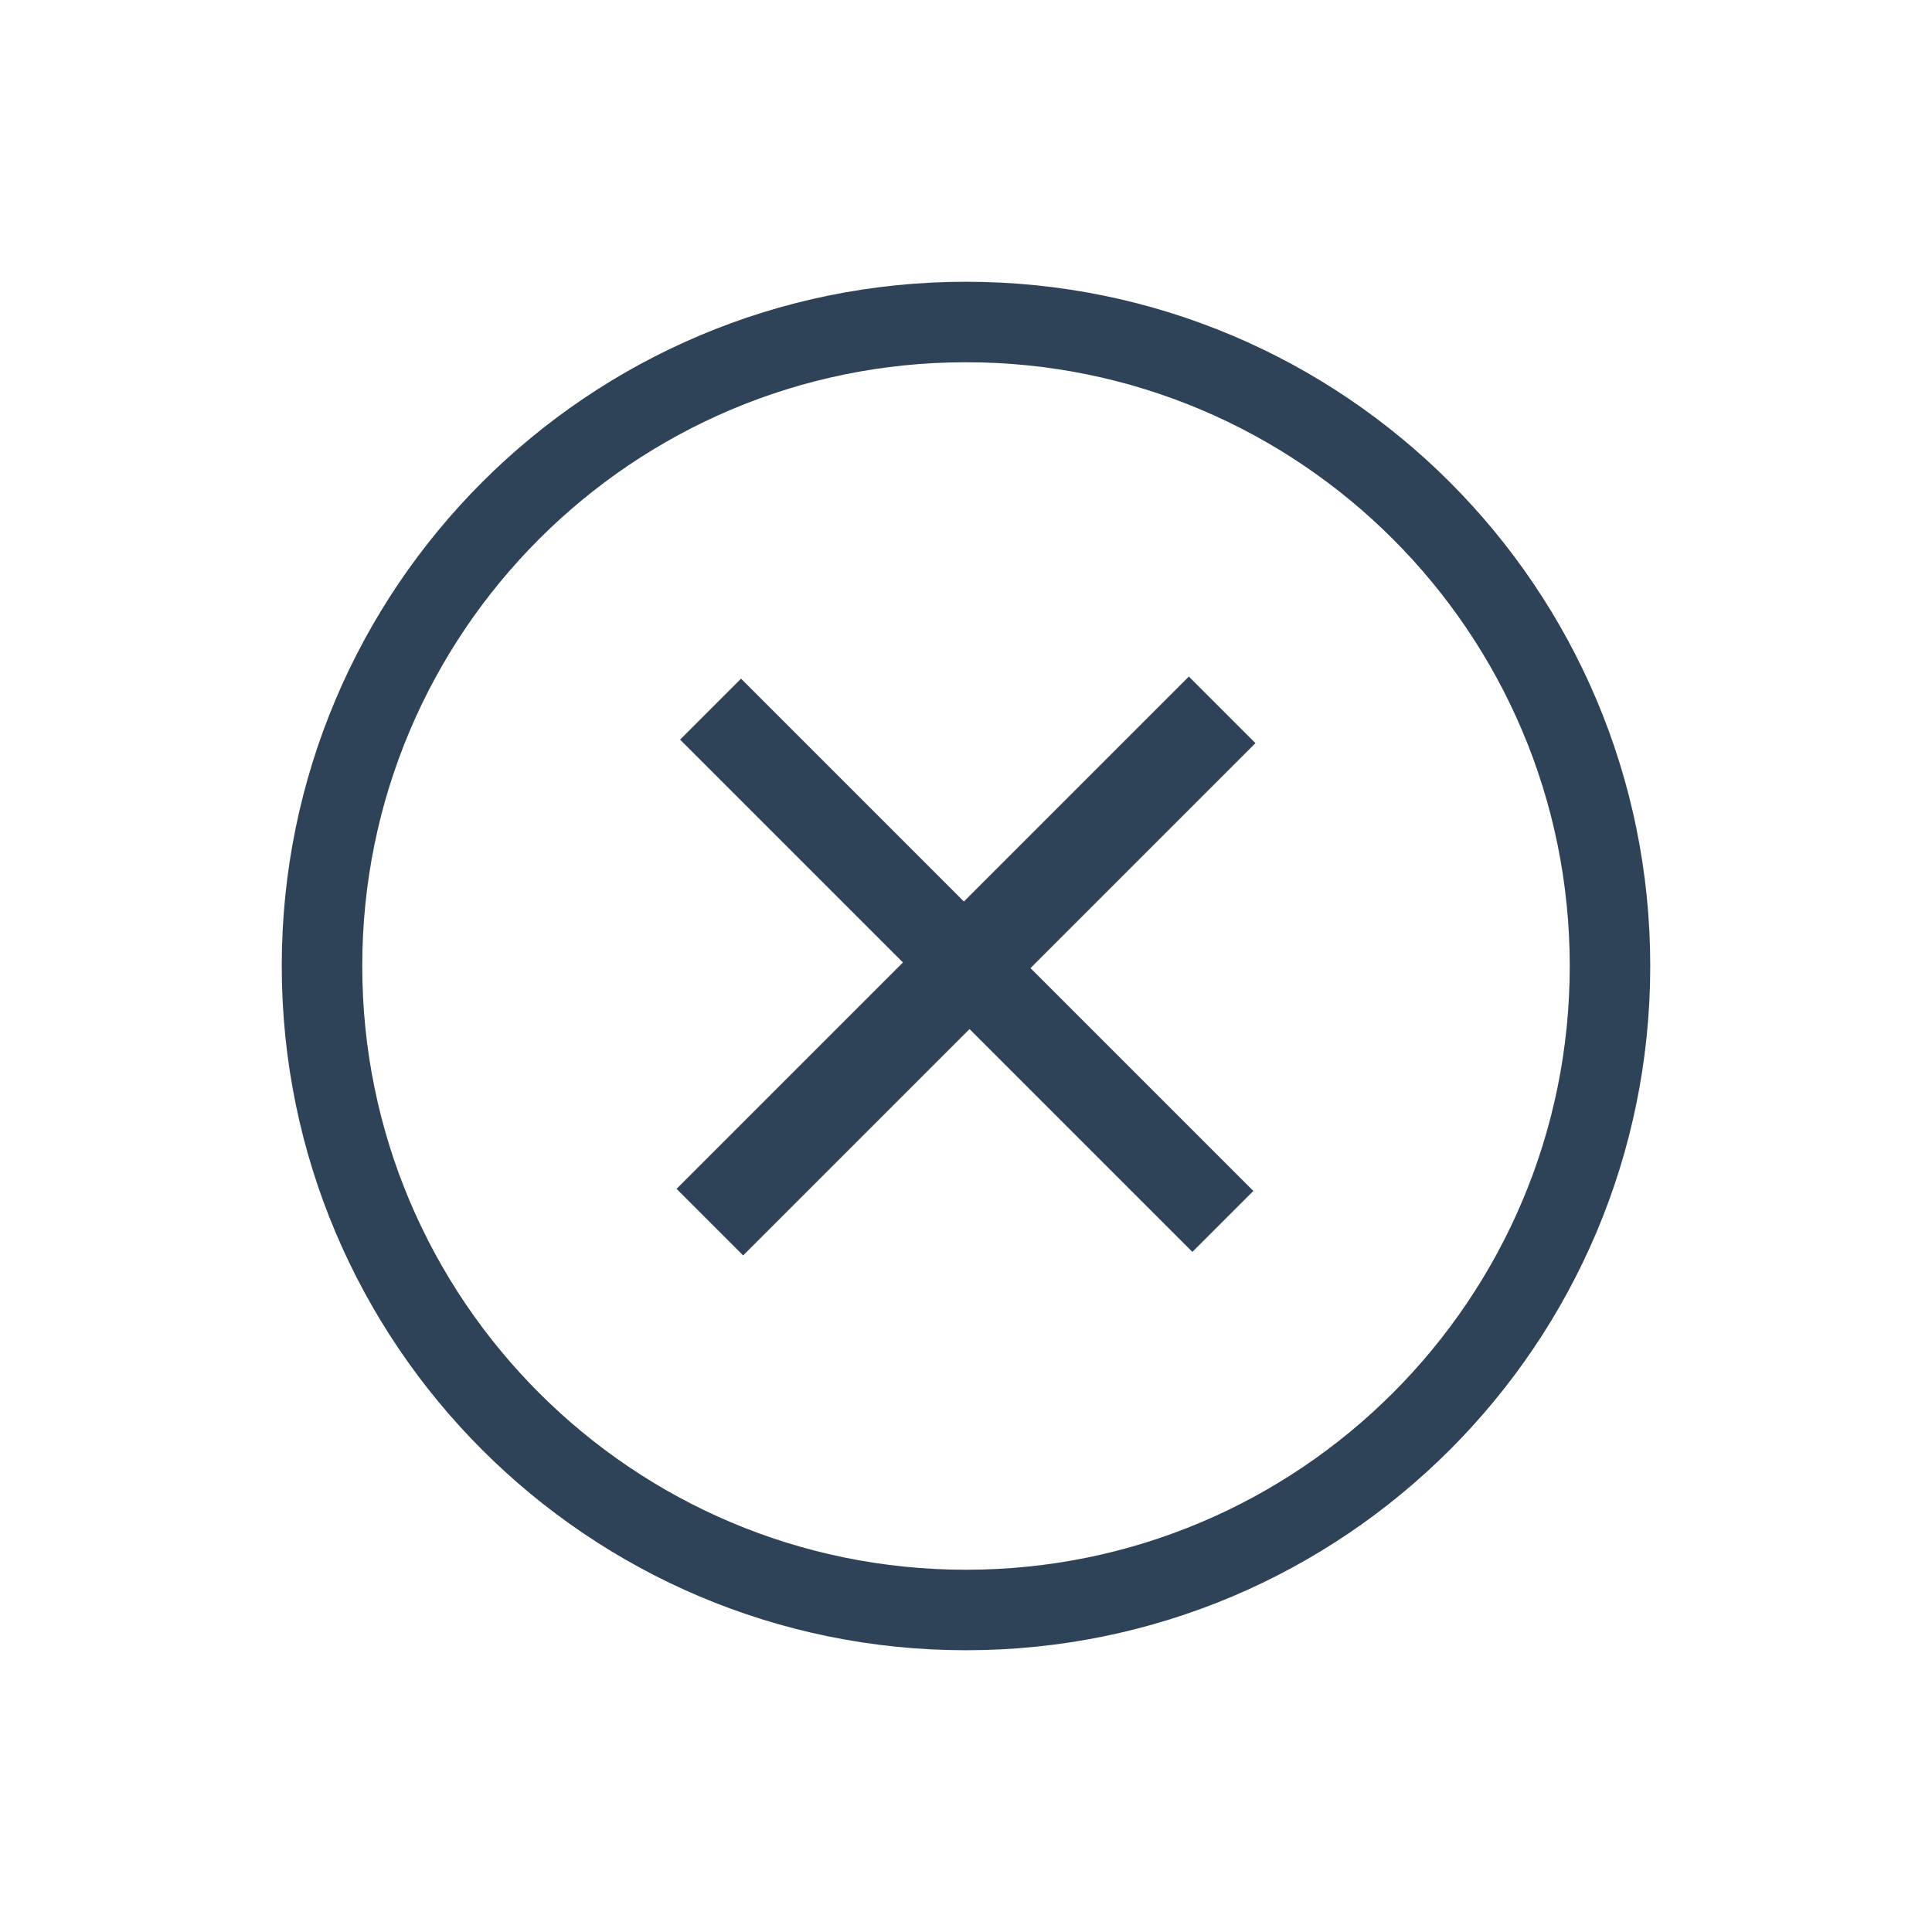
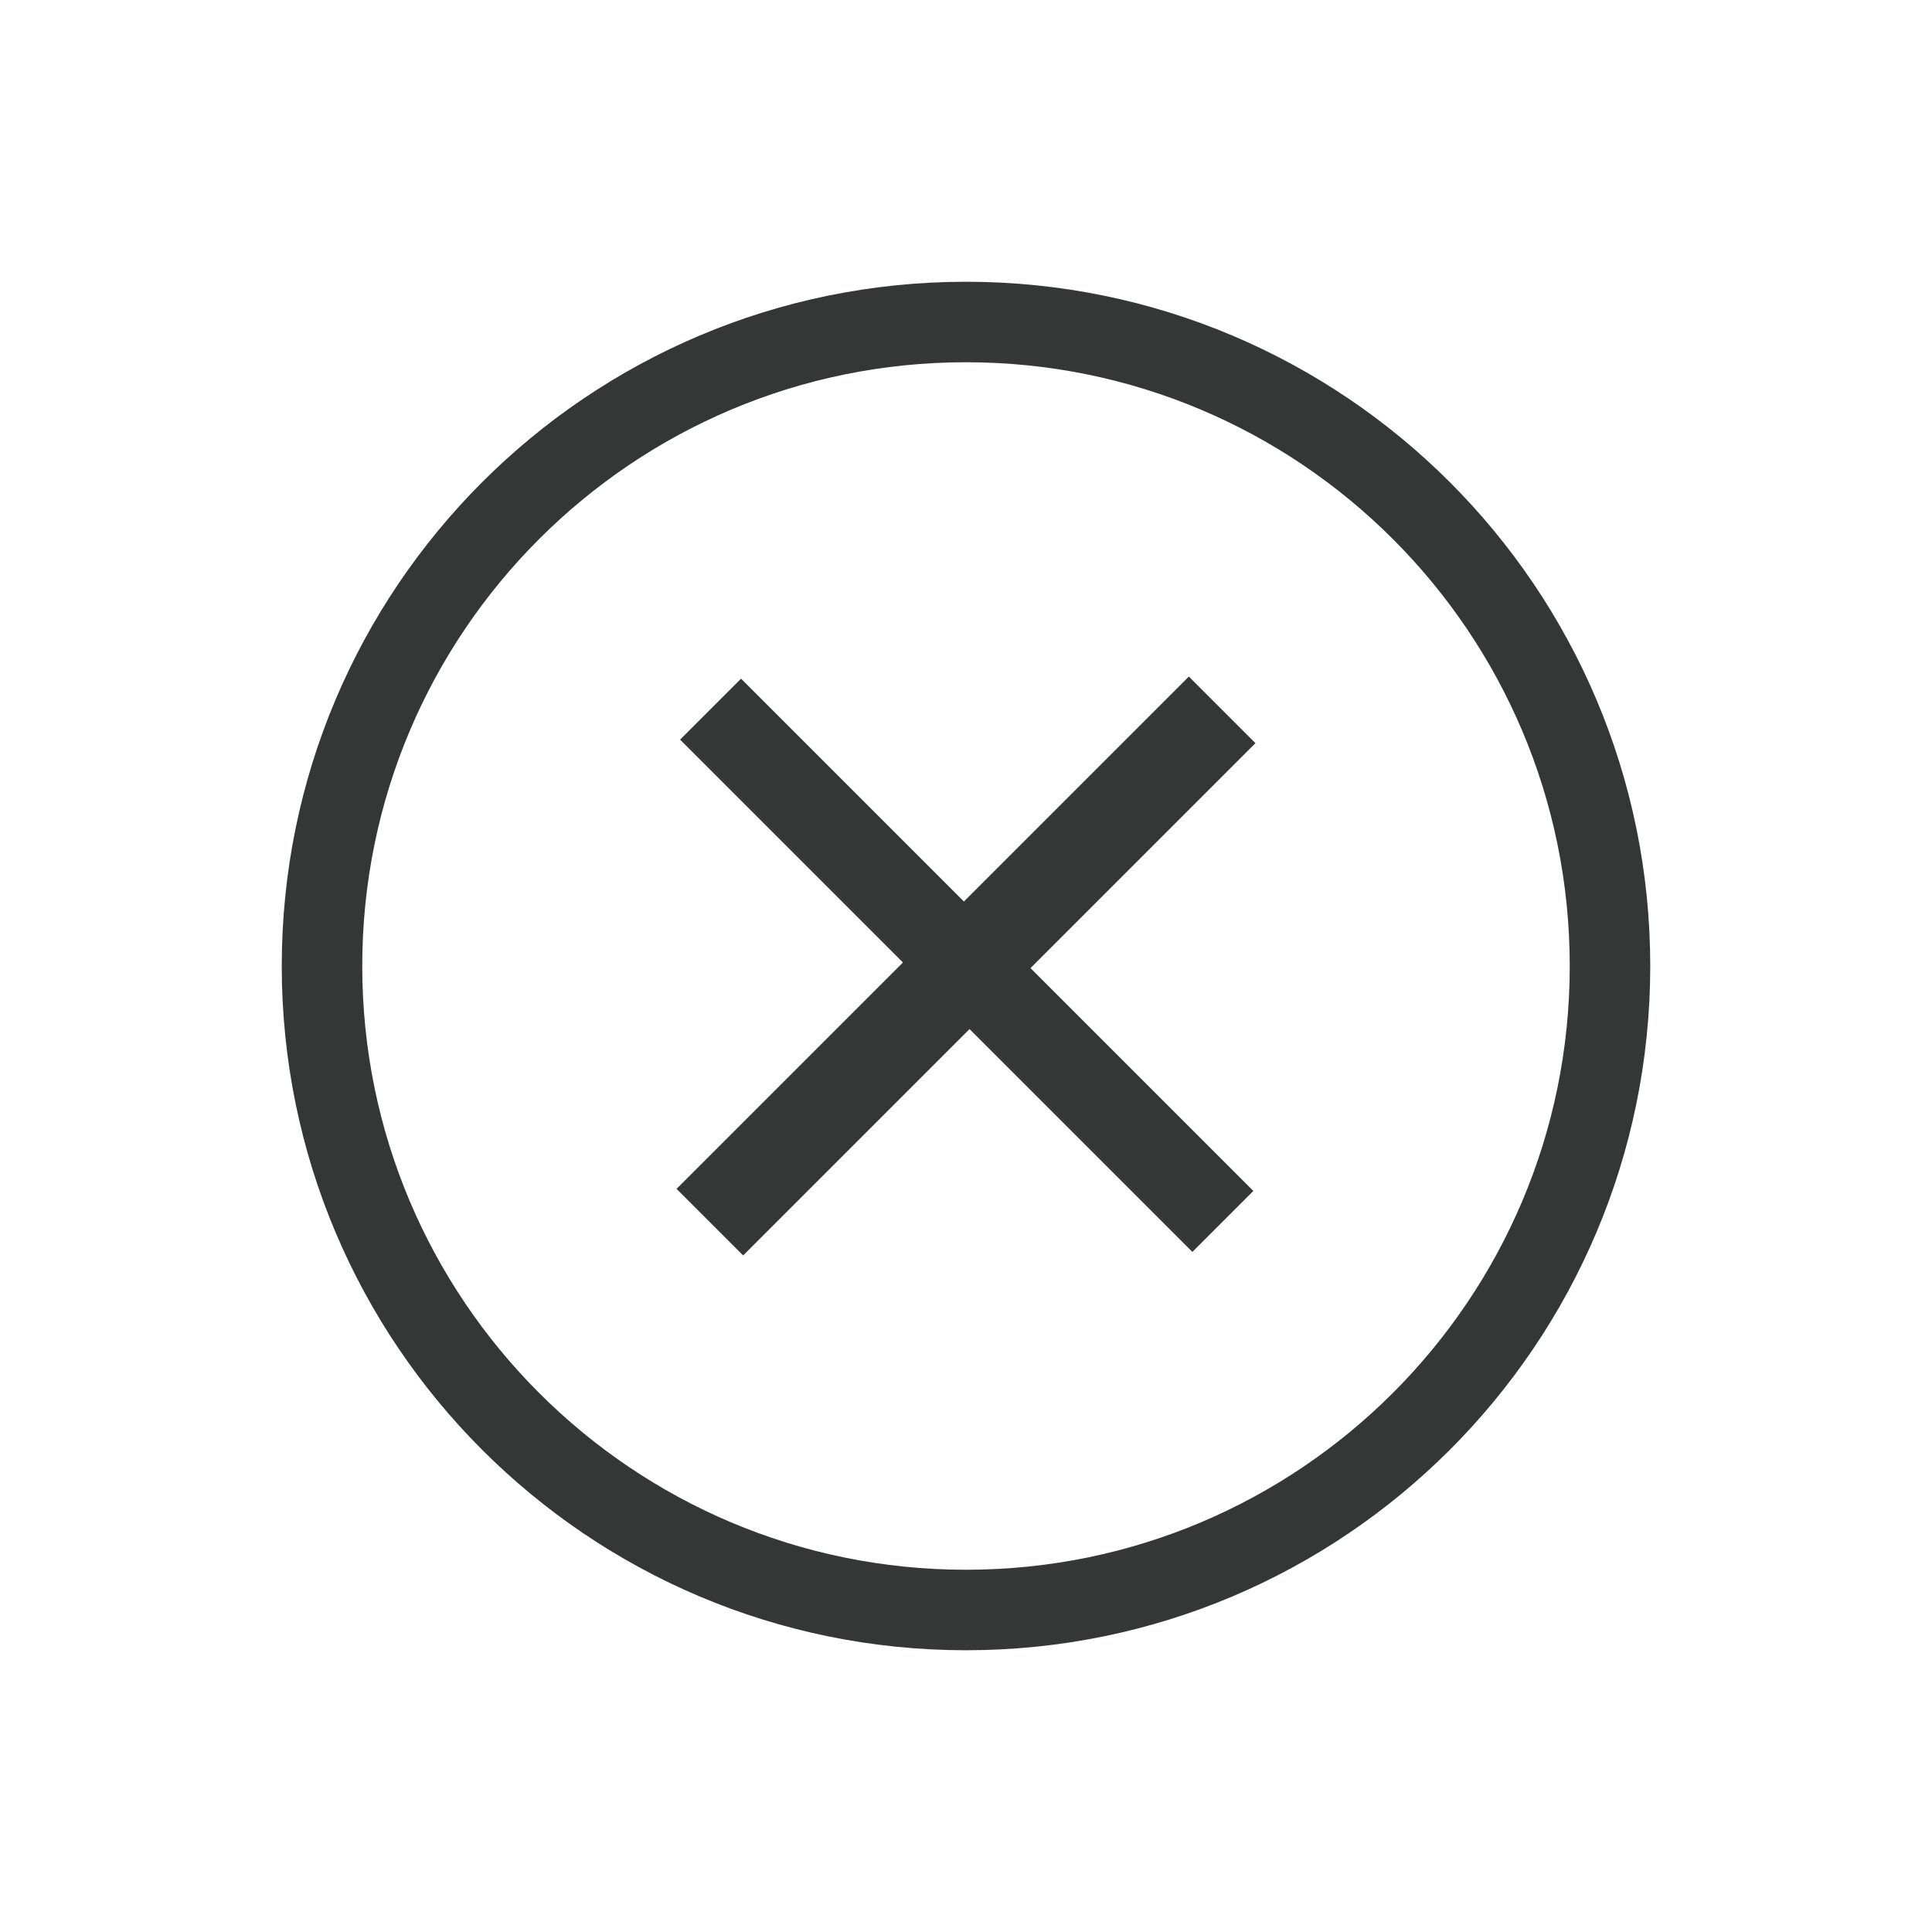
<svg xmlns="http://www.w3.org/2000/svg" width="24px" height="24px" viewBox="0 0 24 24" version="1.1">
  <defs />
  <g id="Symbols" stroke="none" stroke-width="1" fill="none" fill-rule="evenodd">
-     <g id="hig-web-light/basic/icon/close-small">
-       <circle id="Oval-3" stroke="#2E4258" cx="12" cy="12" r="8" />
-       <polygon id="+" fill="#2E4258" transform="translate(12, 12) rotate(45) translate(-12, -12) " points="16.5 11.452 12.585 11.452 12.585 7.5 11.415 7.5 11.415 11.452 7.5 11.452 7.5 12.523 11.415 12.523 11.415 16.5 12.585 16.5 12.585 12.523 16.5 12.523" />
+     <g id="hig/icon/close-small">
+       <circle id="Oval-3" stroke="#353636" cx="12" cy="12" r="8" />
+       <polygon id="+" fill="#353636" transform="translate(12, 12) rotate(45) translate(-12, -12) " points="16.5 11.452 12.585 11.452 12.585 7.5 11.415 7.5 11.415 11.452 7.5 11.452 7.5 12.523 11.415 12.523 11.415 16.5 12.585 16.5 12.585 12.523 16.5 12.523" />
    </g>
  </g>
</svg>
